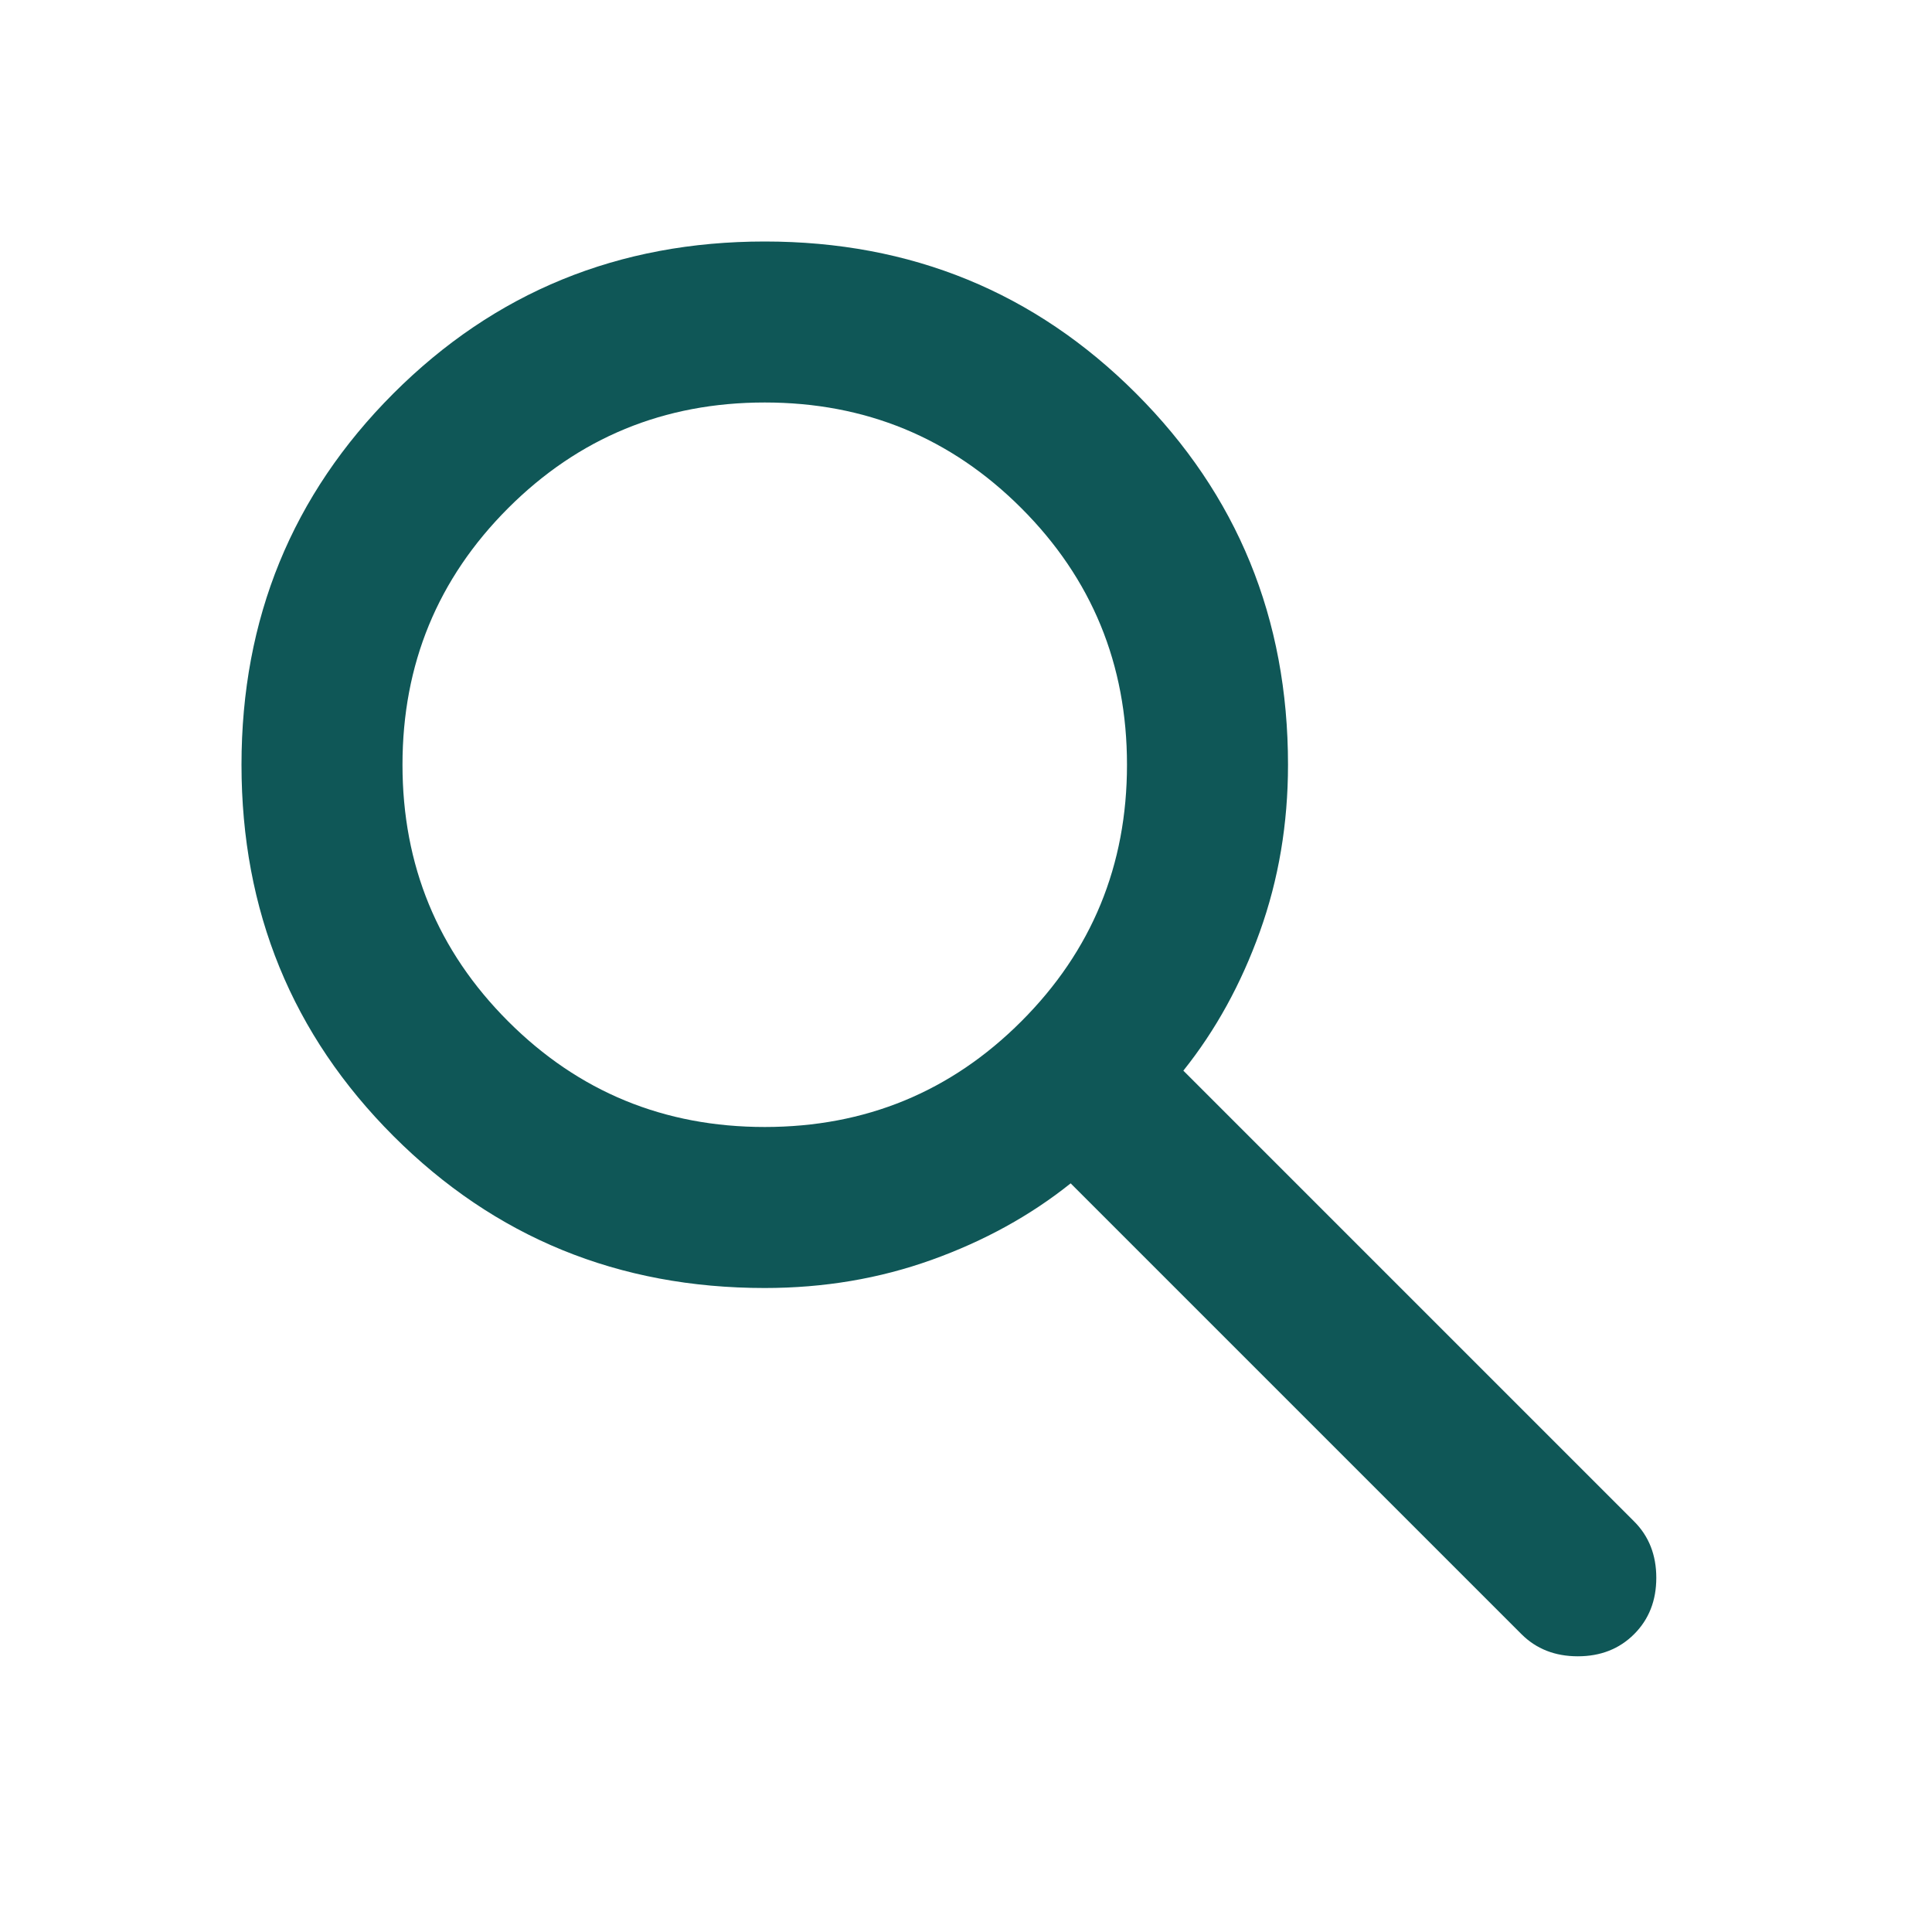
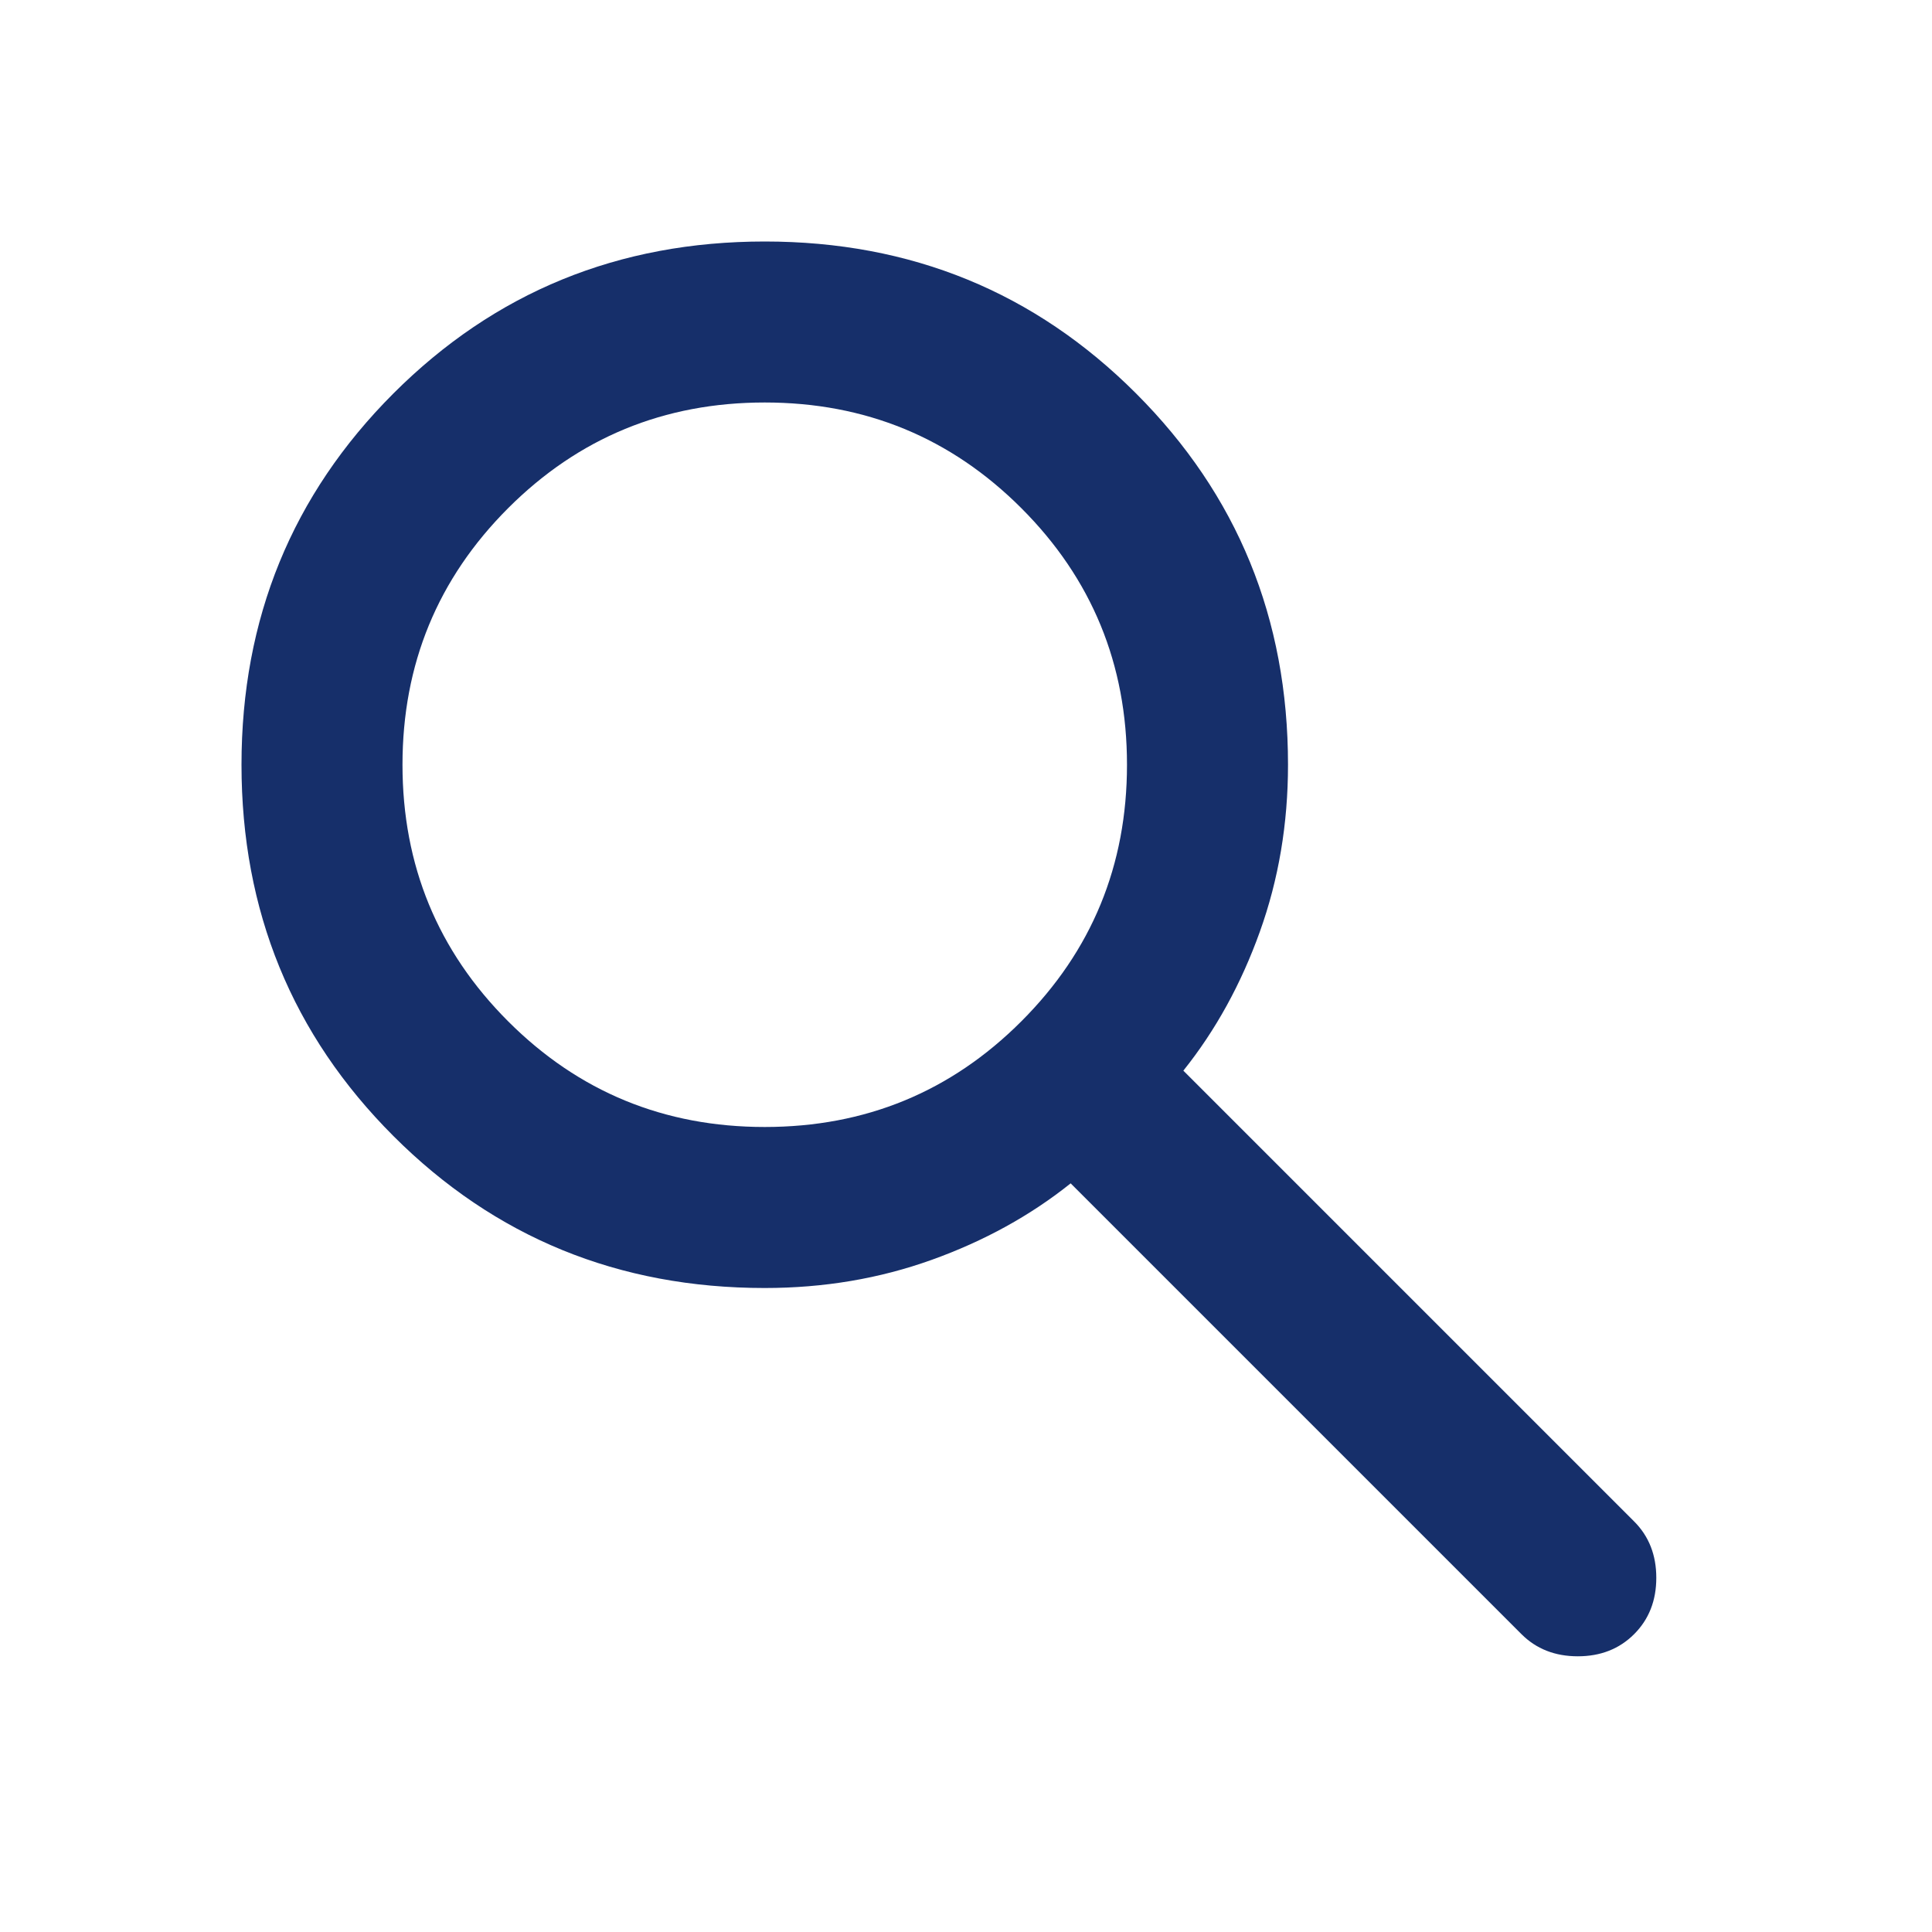
<svg xmlns="http://www.w3.org/2000/svg" width="24" height="24" viewBox="0 0 64 64" fill="none">
-   <path d="M25.333 42.667C20.489 42.667 16.389 40.989 13.033 37.633C9.678 34.278 8 30.178 8 25.333C8 20.489 9.678 16.389 13.033 13.033C16.389 9.678 20.489 8 25.333 8C30.178 8 34.278 9.678 37.633 13.033C40.989 16.389 42.667 20.489 42.667 25.333C42.667 27.289 42.356 29.133 41.733 30.867C41.111 32.6 40.267 34.133 39.2 35.467L54.133 50.4C54.622 50.889 54.867 51.511 54.867 52.267C54.867 53.022 54.622 53.644 54.133 54.133C53.644 54.622 53.022 54.867 52.267 54.867C51.511 54.867 50.889 54.622 50.4 54.133L35.467 39.2C34.133 40.267 32.6 41.111 30.867 41.733C29.133 42.356 27.289 42.667 25.333 42.667ZM25.333 37.333C28.667 37.333 31.5 36.167 33.833 33.833C36.167 31.5 37.333 28.667 37.333 25.333C37.333 22 36.167 19.167 33.833 16.833C31.5 14.5 28.667 13.333 25.333 13.333C22 13.333 19.167 14.5 16.833 16.833C14.5 19.167 13.333 22 13.333 25.333C13.333 28.667 14.5 31.5 16.833 33.833C19.167 36.167 22 37.333 25.333 37.333Z" fill="#0F5757" />
+   <path d="M25.333 42.667C20.489 42.667 16.389 40.989 13.033 37.633C9.678 34.278 8 30.178 8 25.333C8 20.489 9.678 16.389 13.033 13.033C16.389 9.678 20.489 8 25.333 8C30.178 8 34.278 9.678 37.633 13.033C40.989 16.389 42.667 20.489 42.667 25.333C42.667 27.289 42.356 29.133 41.733 30.867C41.111 32.6 40.267 34.133 39.2 35.467L54.133 50.4C54.622 50.889 54.867 51.511 54.867 52.267C54.867 53.022 54.622 53.644 54.133 54.133C53.644 54.622 53.022 54.867 52.267 54.867C51.511 54.867 50.889 54.622 50.4 54.133L35.467 39.2C34.133 40.267 32.6 41.111 30.867 41.733C29.133 42.356 27.289 42.667 25.333 42.667ZM25.333 37.333C28.667 37.333 31.5 36.167 33.833 33.833C36.167 31.5 37.333 28.667 37.333 25.333C37.333 22 36.167 19.167 33.833 16.833C31.5 14.5 28.667 13.333 25.333 13.333C22 13.333 19.167 14.5 16.833 16.833C14.5 19.167 13.333 22 13.333 25.333C13.333 28.667 14.5 31.5 16.833 33.833C19.167 36.167 22 37.333 25.333 37.333Z" fill="#162F6A" />
</svg>
